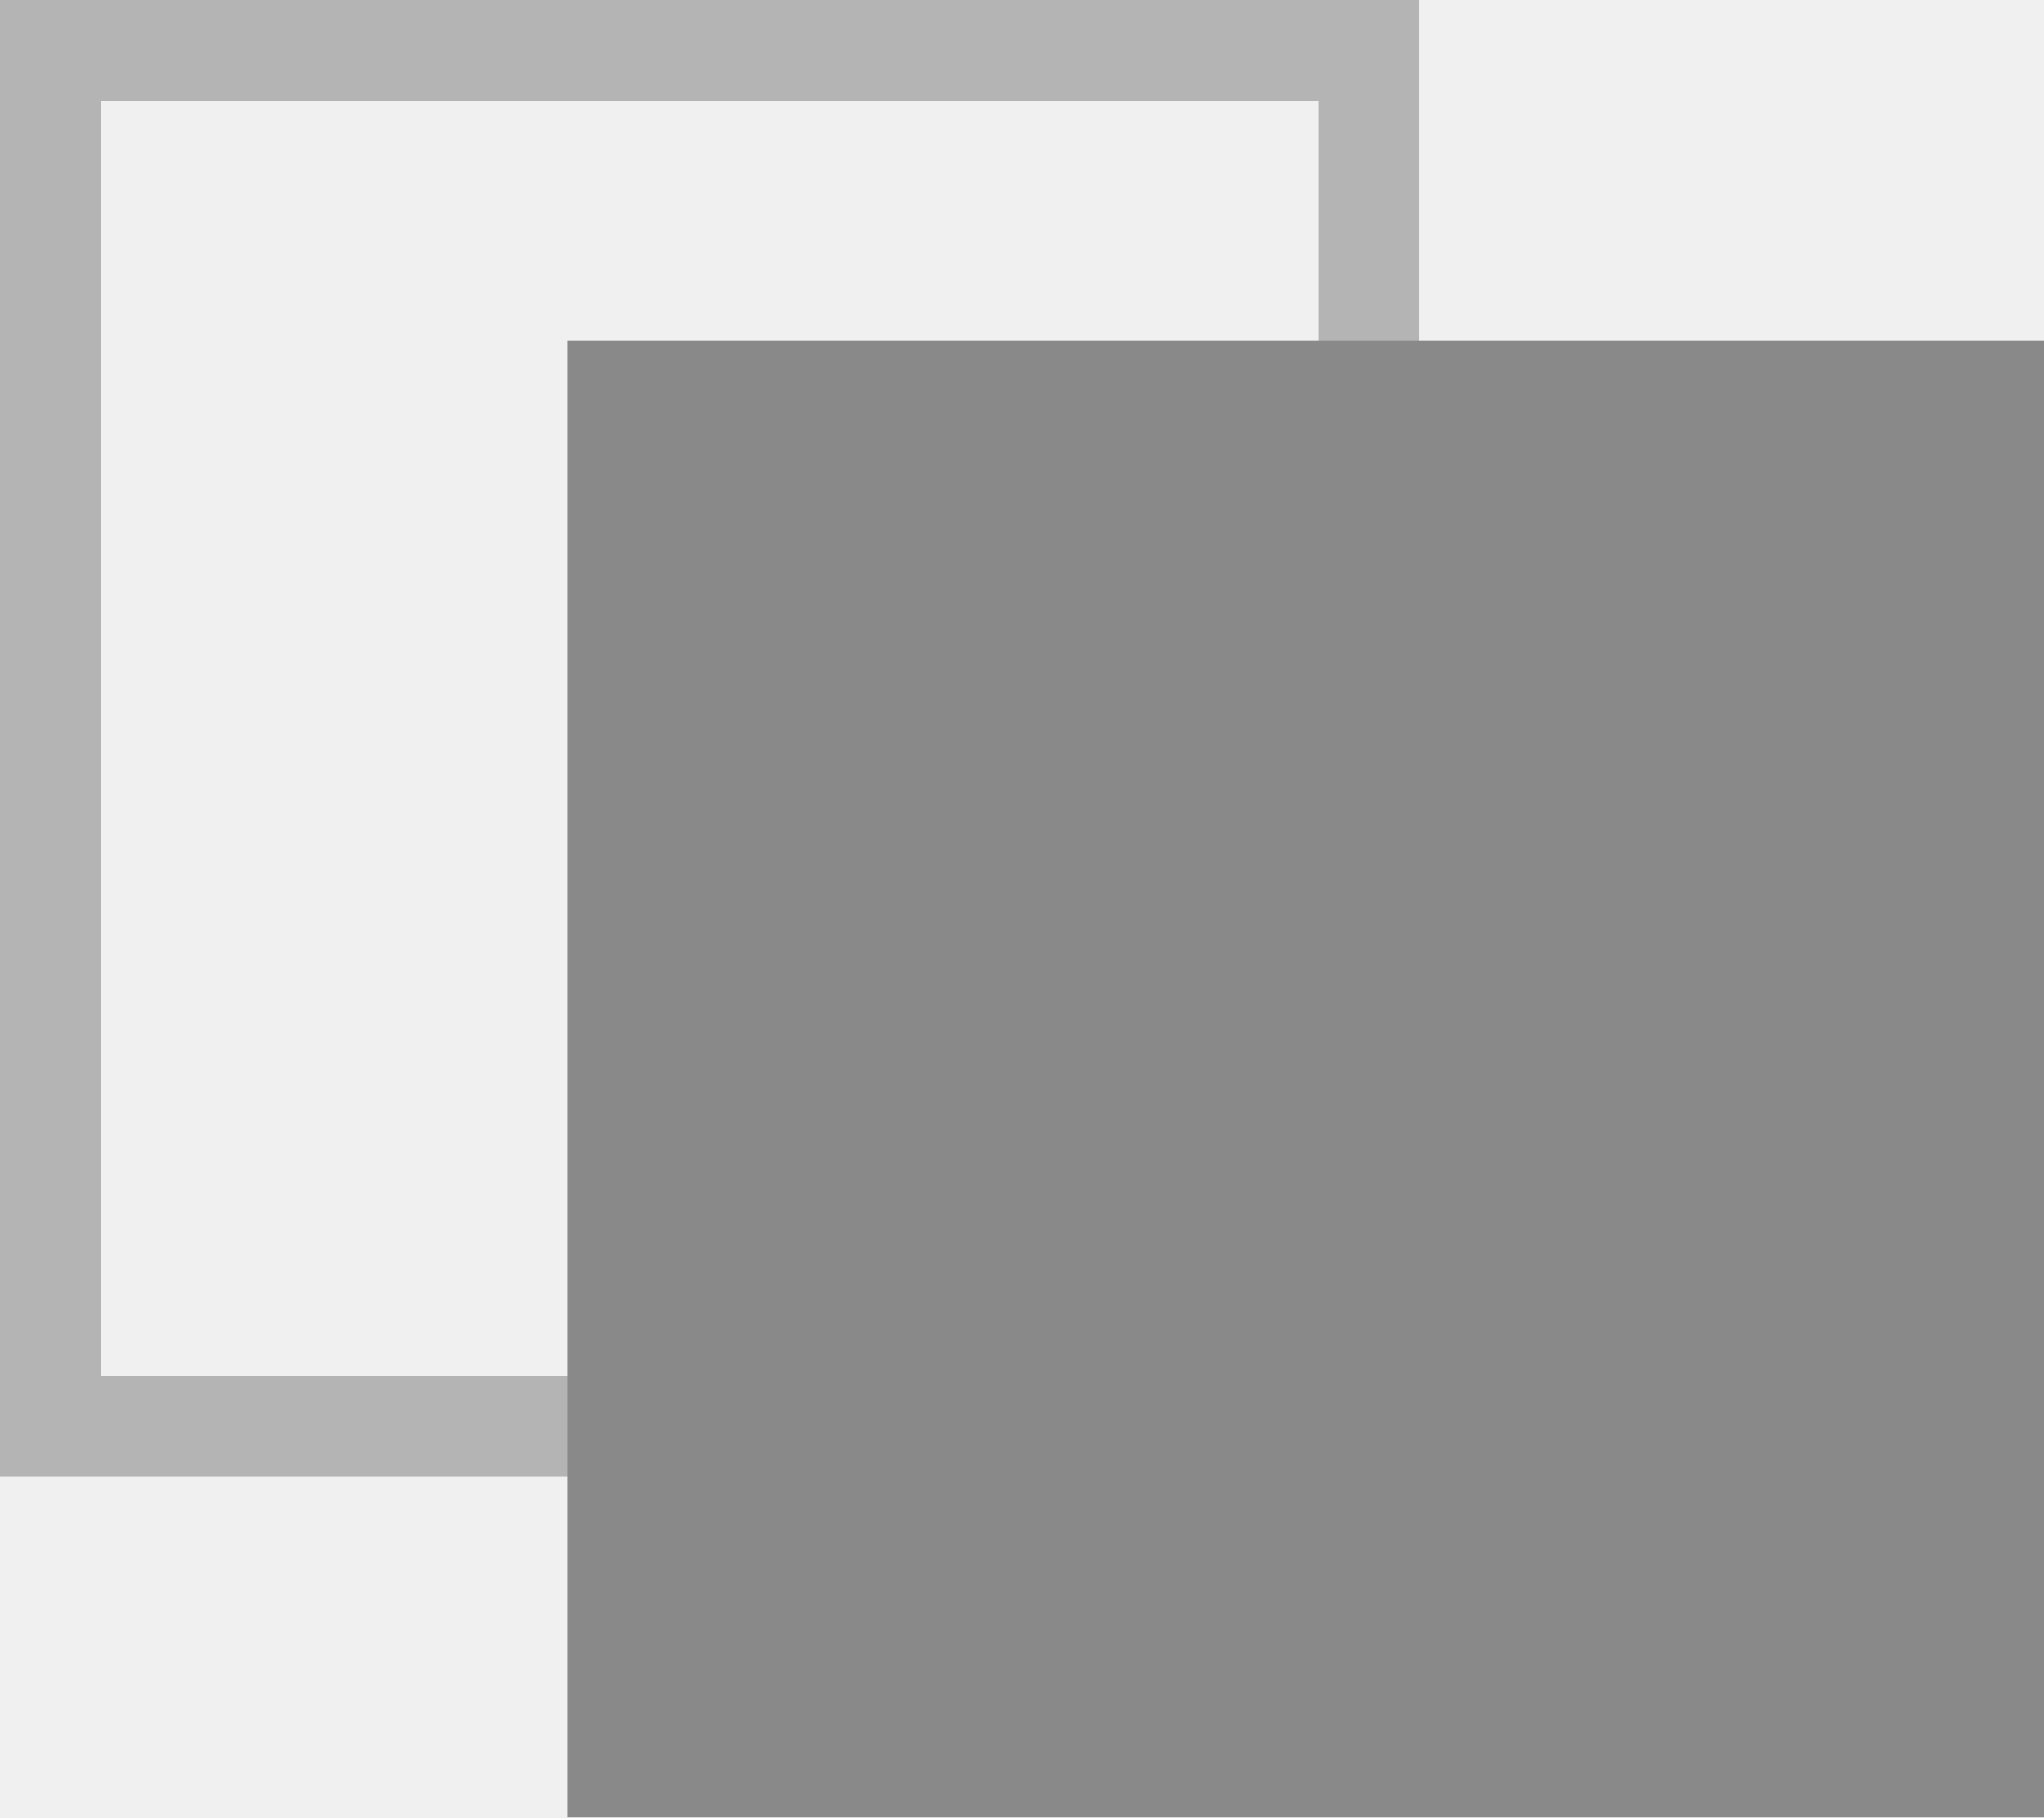
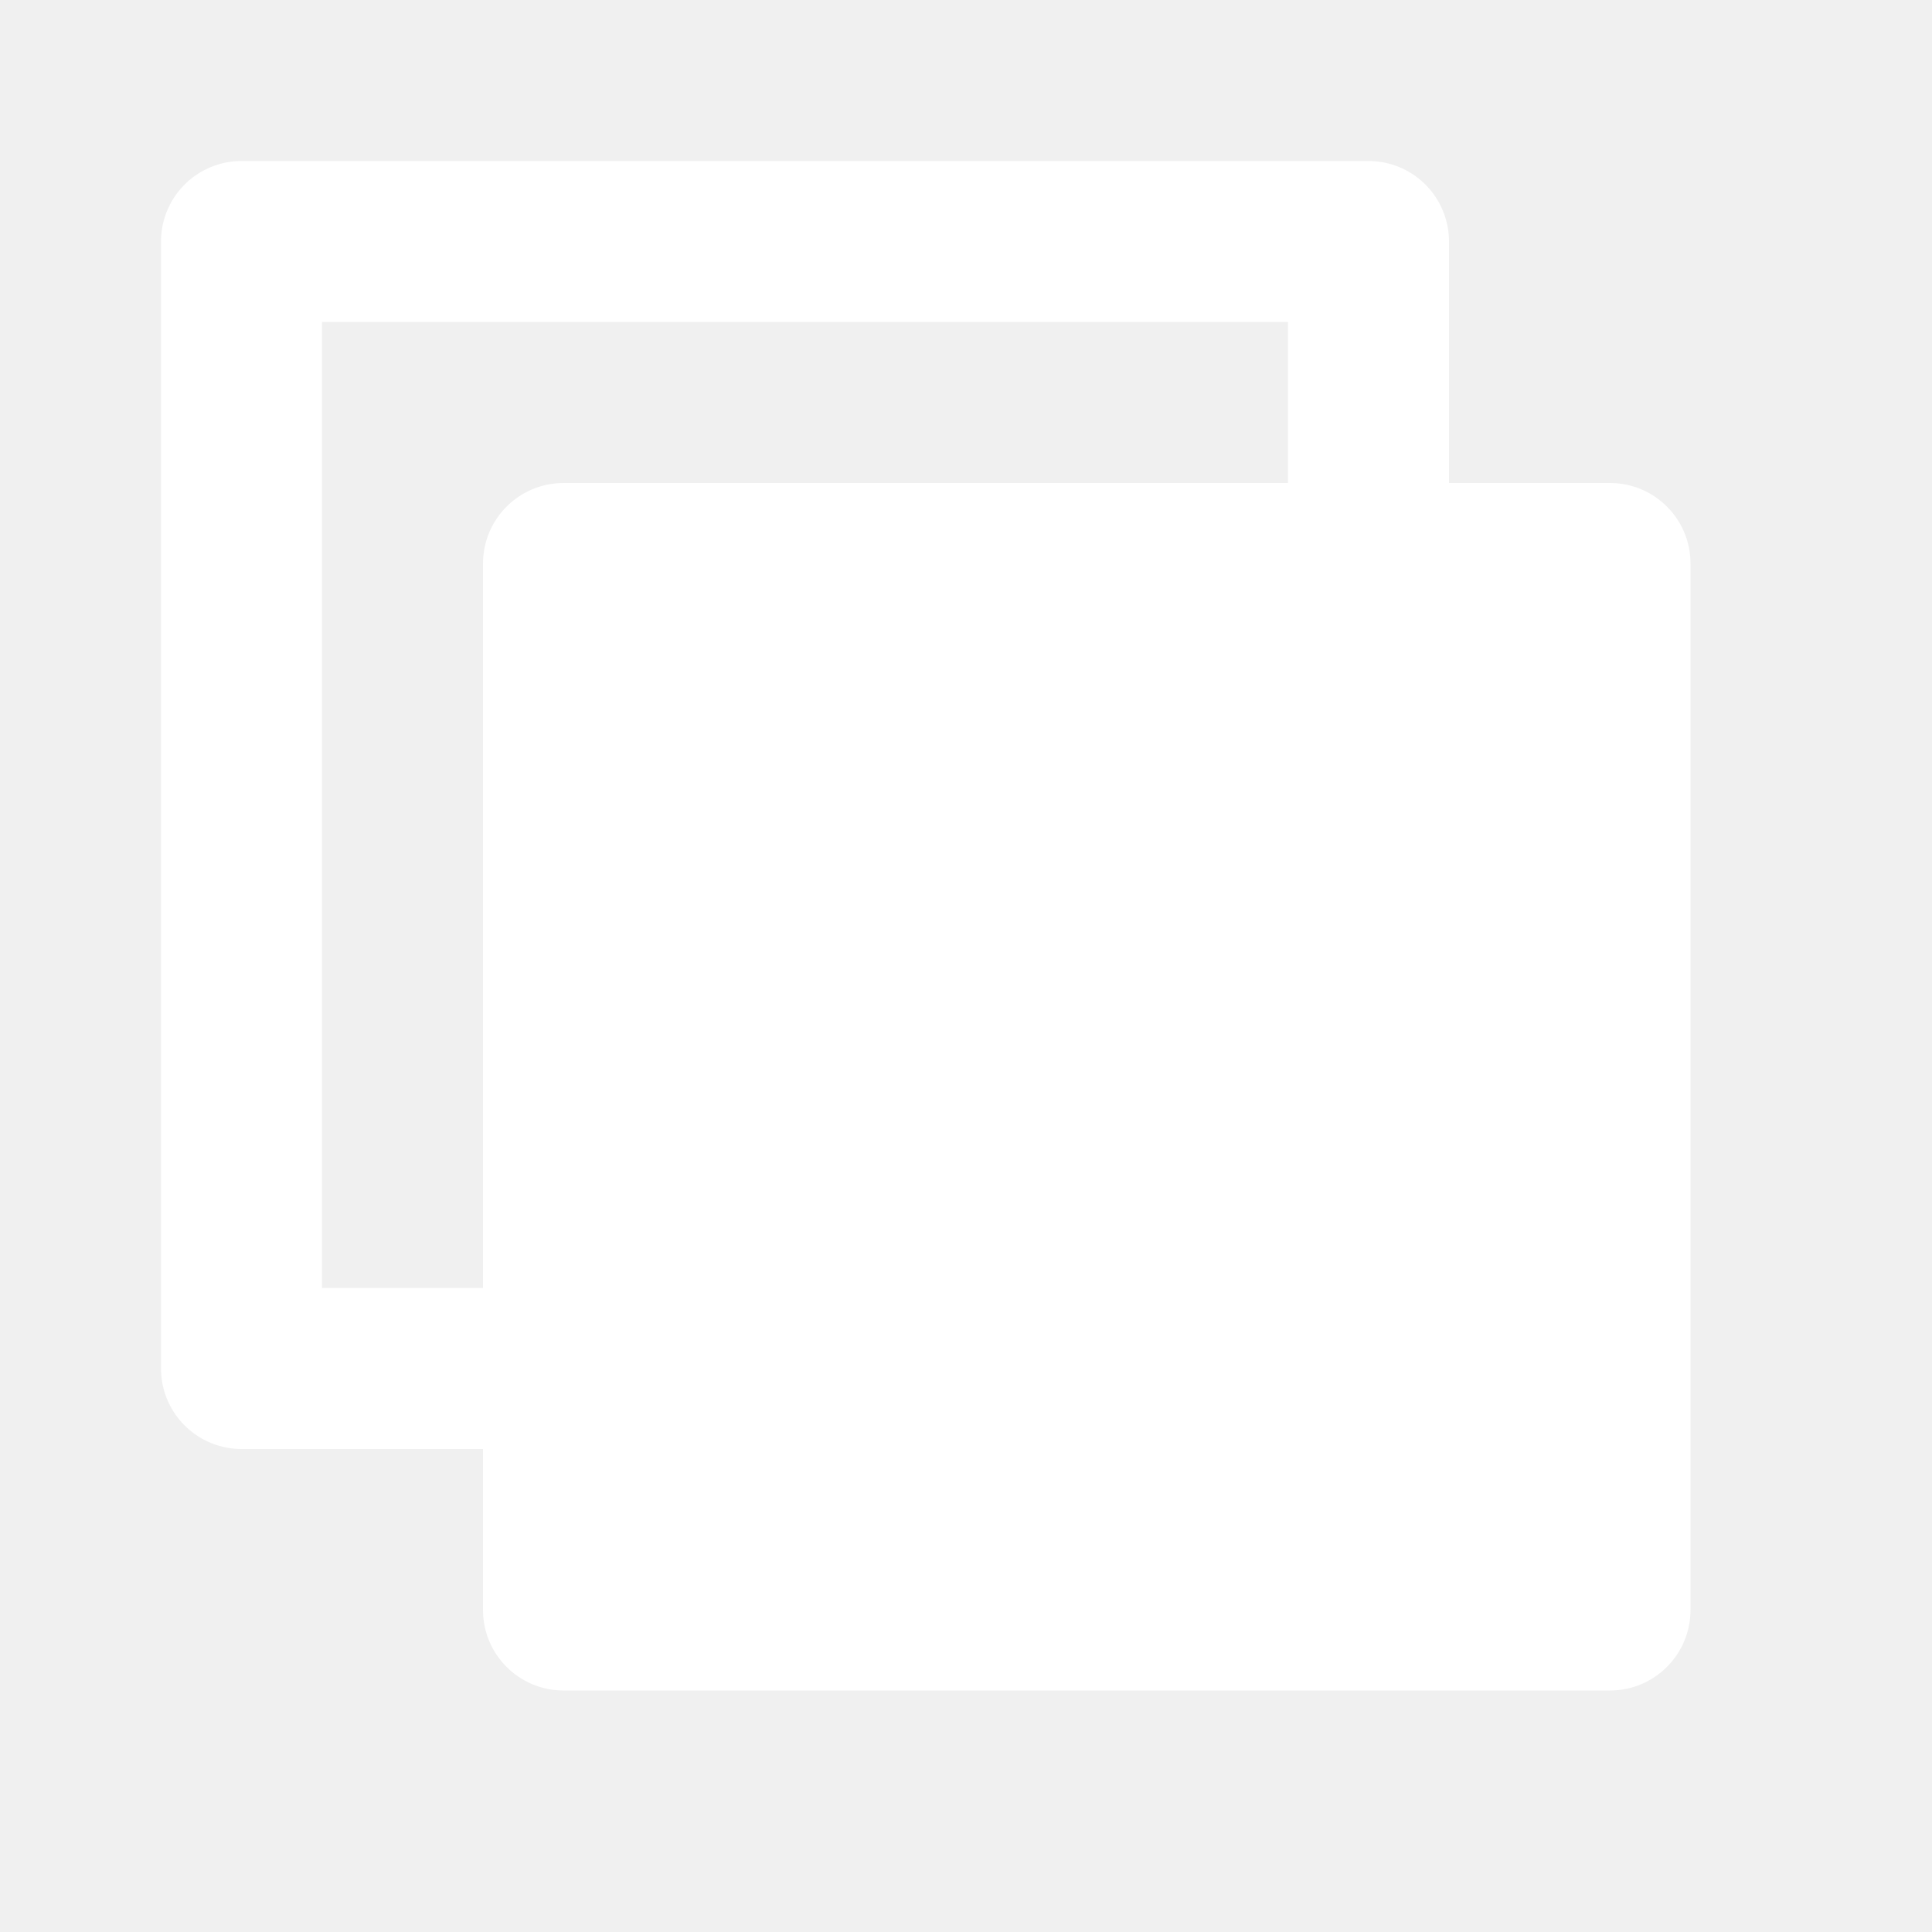
- <svg xmlns="http://www.w3.org/2000/svg" width="20.25" height="18" viewBox="0 0 20.25 18" fill="none">
-   <rect id="Rectangle 12047" x="0.5" y="0.5" width="13.062" height="13.625" stroke="#B4B4B4" stroke-dasharray="0 0" />
-   <rect id="Rectangle 12048" x="5.625" y="3.375" width="14.625" height="14.625" fill="#898989" />
+ <svg xmlns="http://www.w3.org/2000/svg" width="24" height="24" viewBox="0 0 24 24" fill="none">
+   <mask id="mask1_15478" mask-type="alpha" maskUnits="userSpaceOnUse" x="0" y="0" width="24" height="24">
+     <rect id="Frame 1312316531 (Background/Mask)" width="24" height="24" fill="#C4C4C4" />
+   </mask>
+   <g mask="url(#mask1_15478)">
+     <path id="Vector 205" d="M17 3L17 17L3 17L3 3L17 3Z" stroke="#FFFFFF" stroke-width="2" stroke-linejoin="round" stroke-dasharray="0 0" />
+     <path id="Vector 206" d="M7 6L20 6C20.552 6 21 6.448 21 7L21 20C21 20.552 20.552 21 20 21L7 21C6.448 21 6 20.552 6 20L6 7C6 6.448 6.448 6 7 6Z" fill-rule="evenodd" fill="#FFFFFF" />
+   </g>
  <defs />
</svg>
